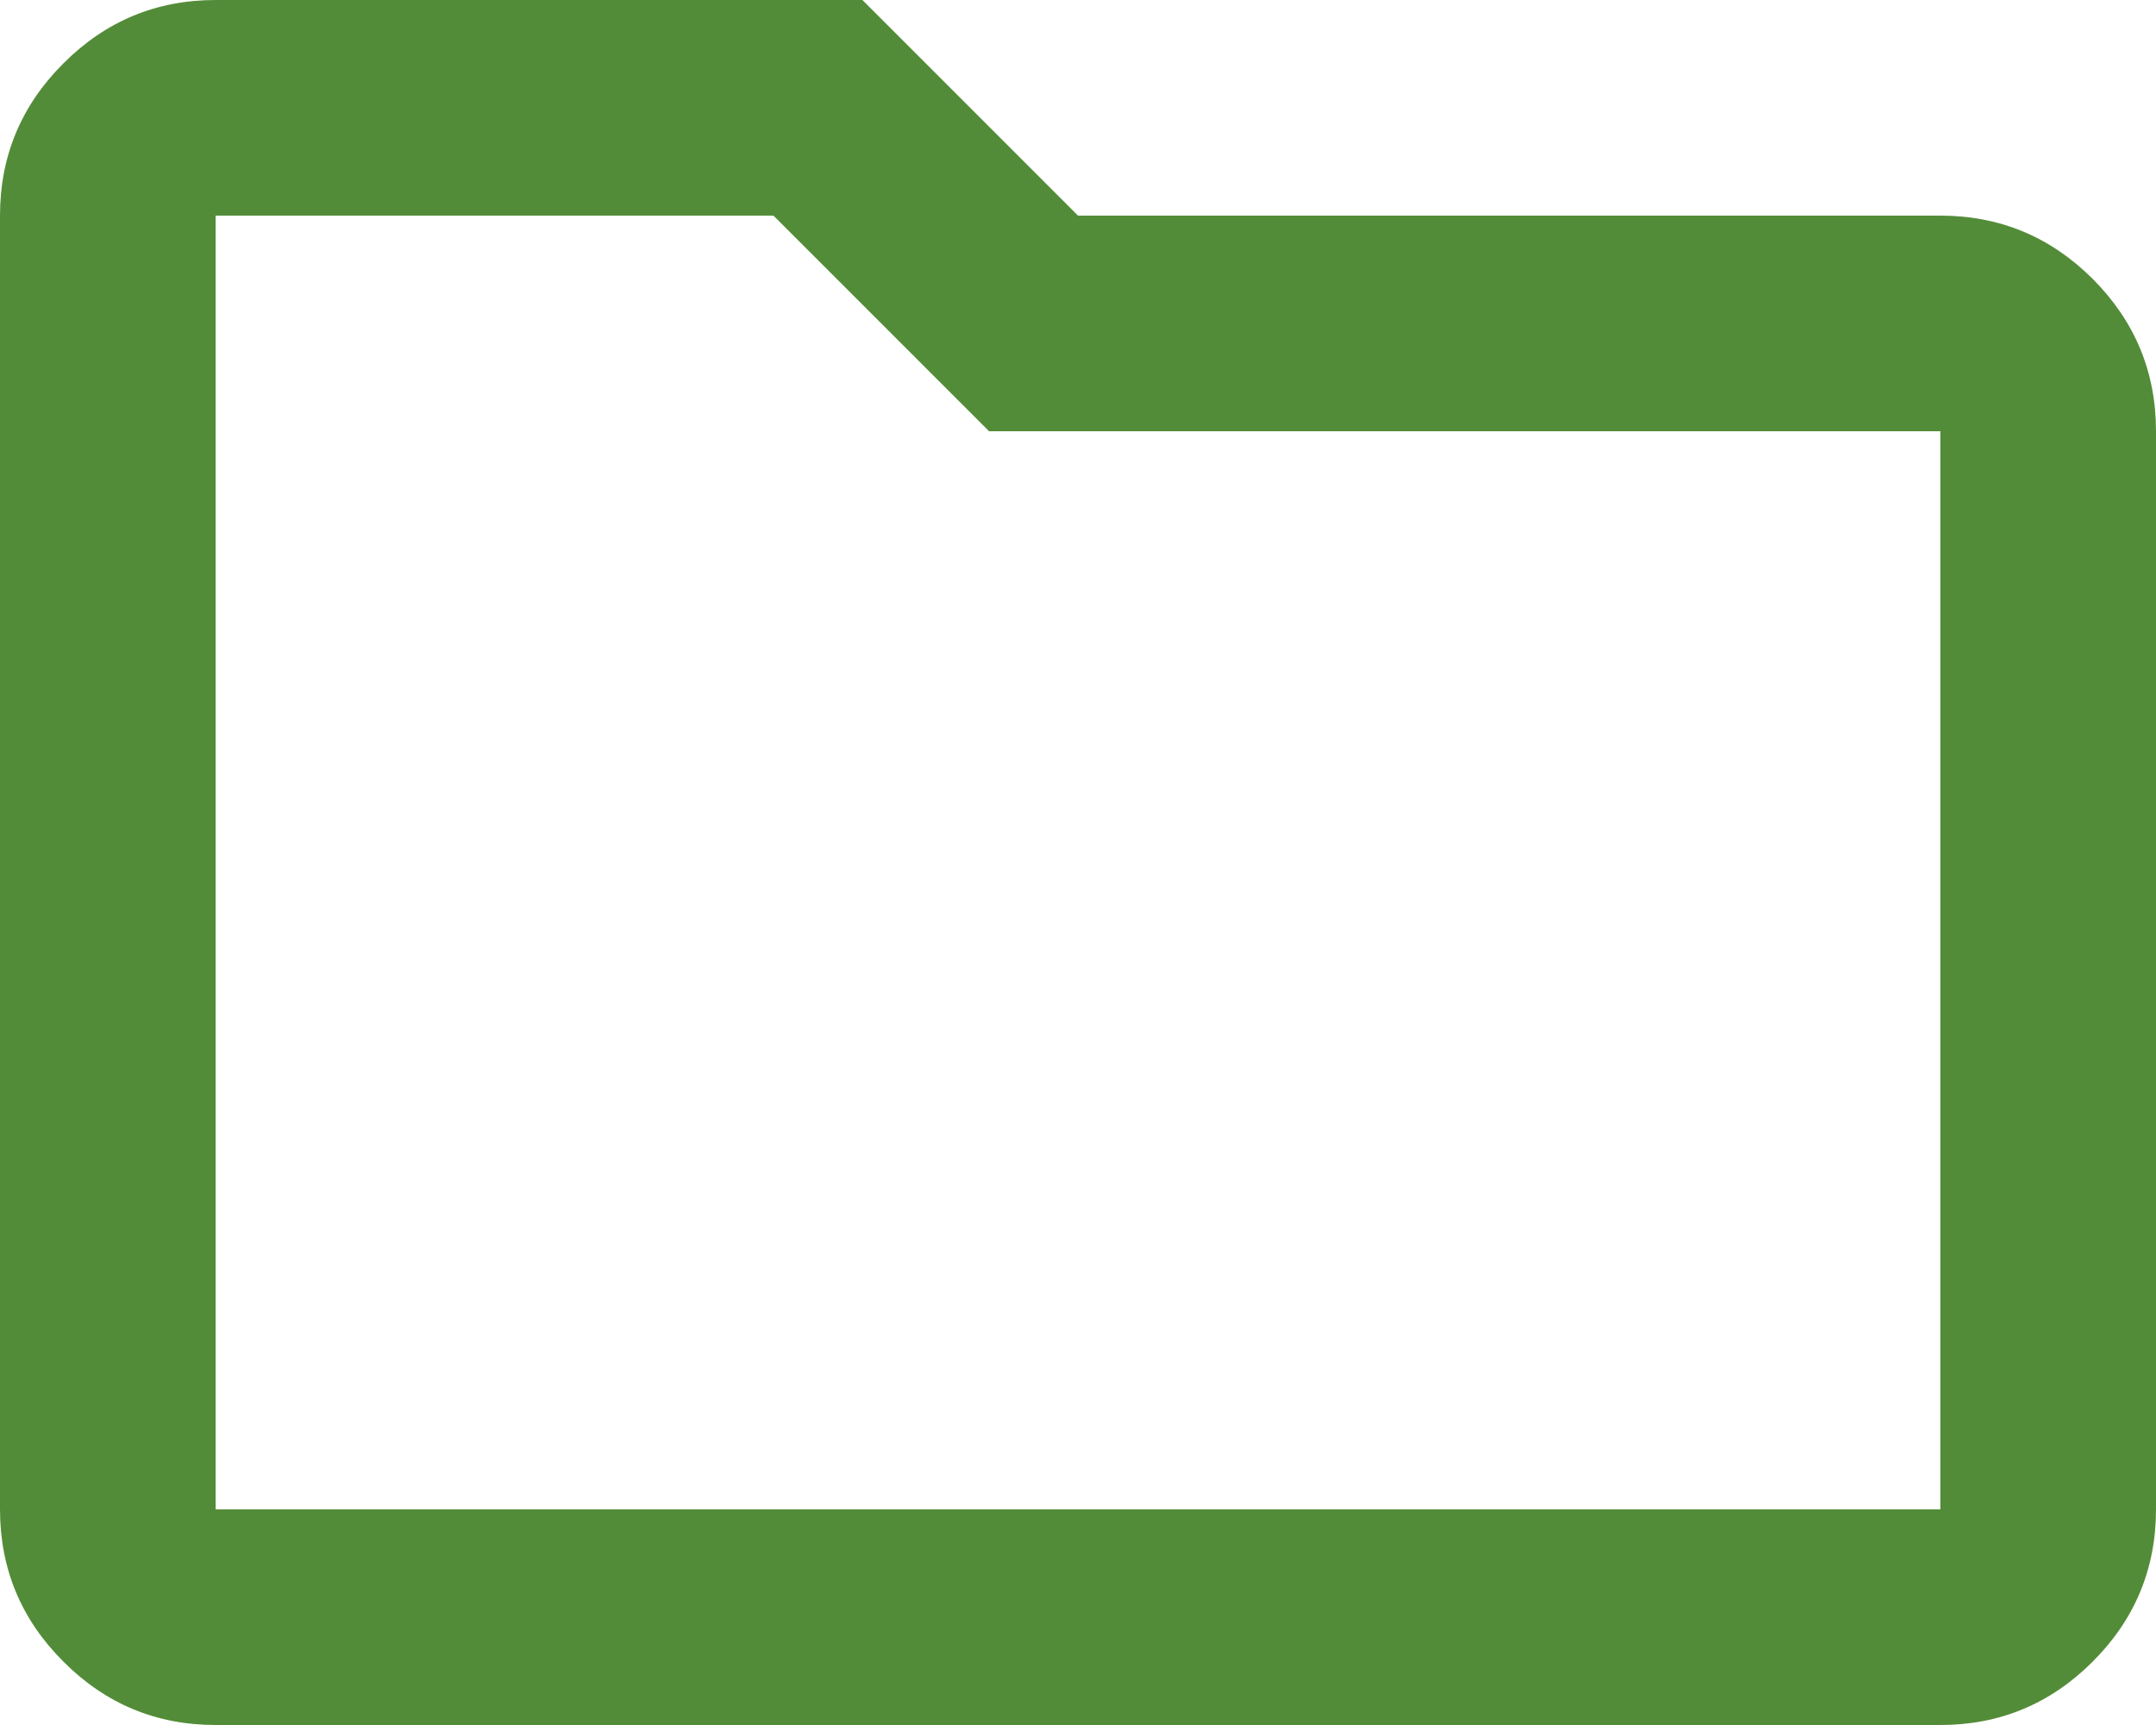
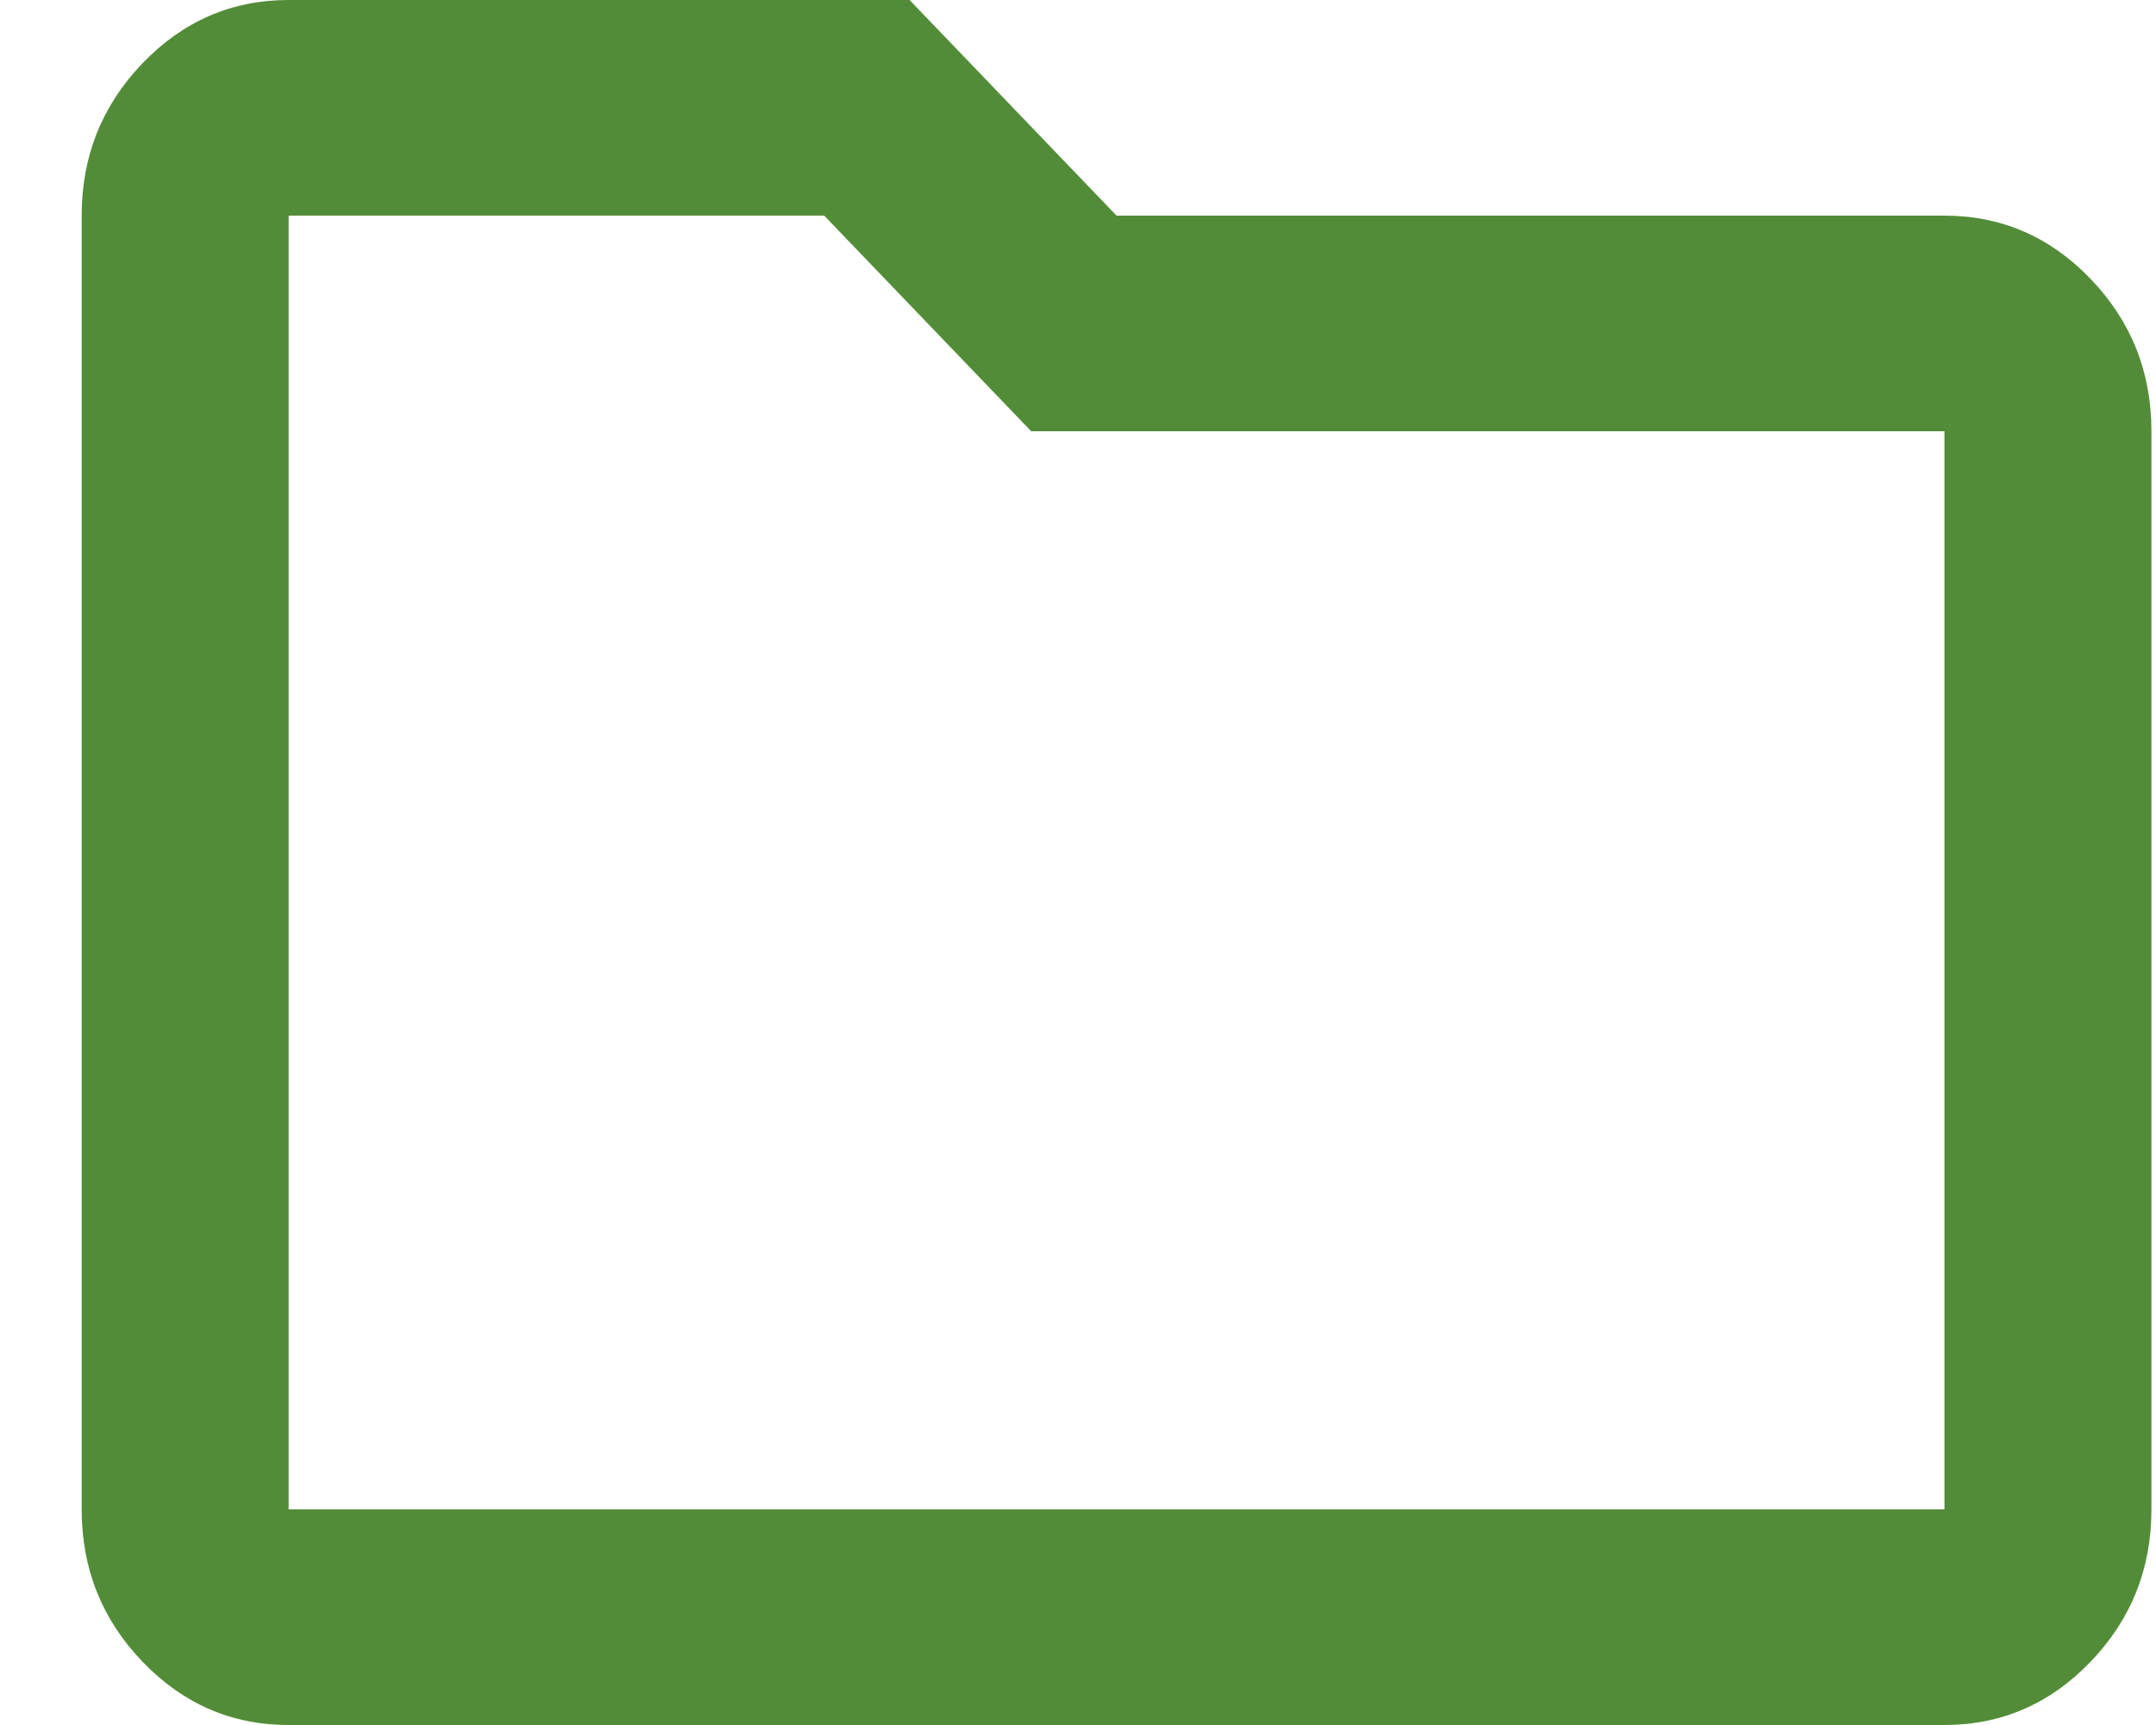
- <svg xmlns="http://www.w3.org/2000/svg" width="20" height="16" viewBox="0 0 20 16" fill="none">
-   <path d="M2 16C1.45 16 0.979 15.804 0.588 15.412C0.196 15.021 0 14.55 0 14V2C0 1.45 0.196 0.979 0.588 0.588C0.979 0.196 1.45 0 2 0H8L10 2H18C18.55 2 19.021 2.196 19.413 2.587C19.804 2.979 20 3.45 20 4V14C20 14.55 19.804 15.021 19.413 15.412C19.021 15.804 18.55 16 18 16H2ZM2 14H18V4H9.175L7.175 2H2V14Z" fill="#538C38" />
+ <svg xmlns="http://www.w3.org/2000/svg" width="25" height="20" viewBox="0 0 25 20" fill="none">
+   <path d="M3.347 20C2.687 20 2.122 19.755 1.652 19.266C1.182 18.776 0.947 18.188 0.947 17.5V2.5C0.947 1.812 1.182 1.224 1.652 0.734C2.122 0.245 2.687 0 3.347 0H10.547L12.947 2.5H22.547C23.207 2.5 23.772 2.745 24.242 3.234C24.712 3.724 24.947 4.312 24.947 5V17.5C24.947 18.188 24.712 18.776 24.242 19.266C23.772 19.755 23.207 20 22.547 20H3.347ZM3.347 17.5H22.547V5H11.957L9.557 2.5H3.347V17.5Z" fill="#538C38" />
</svg>
